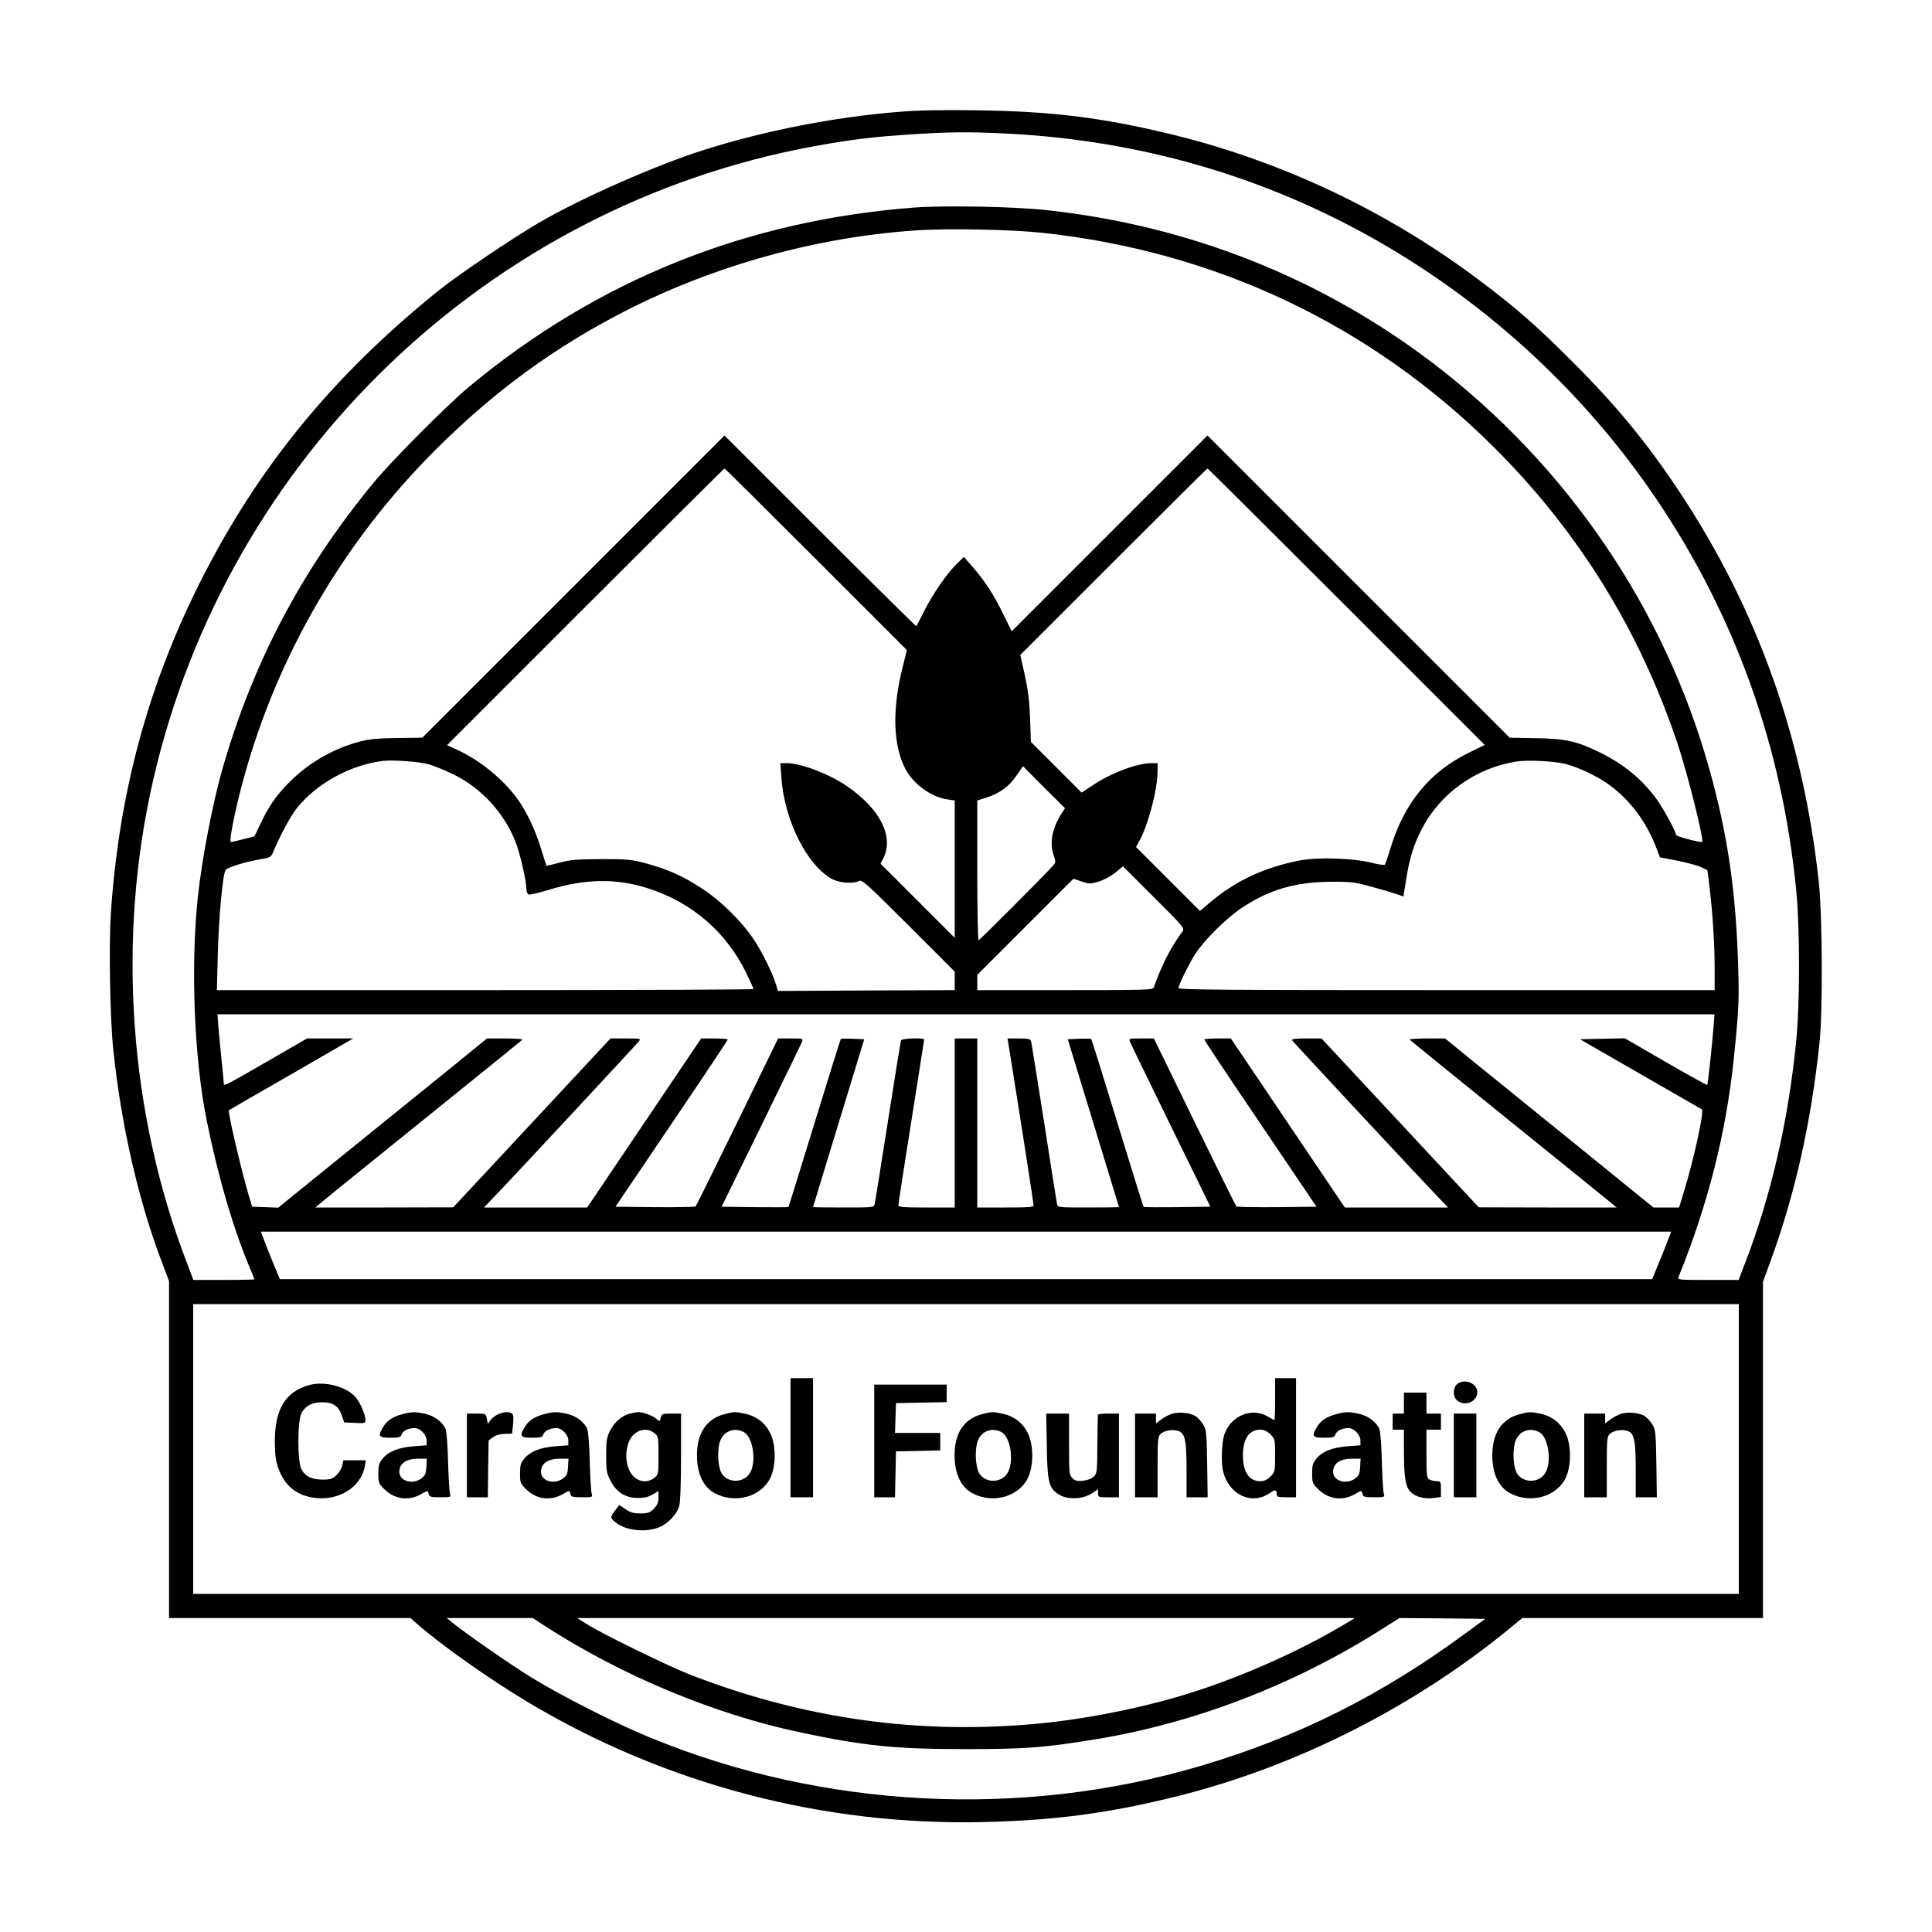
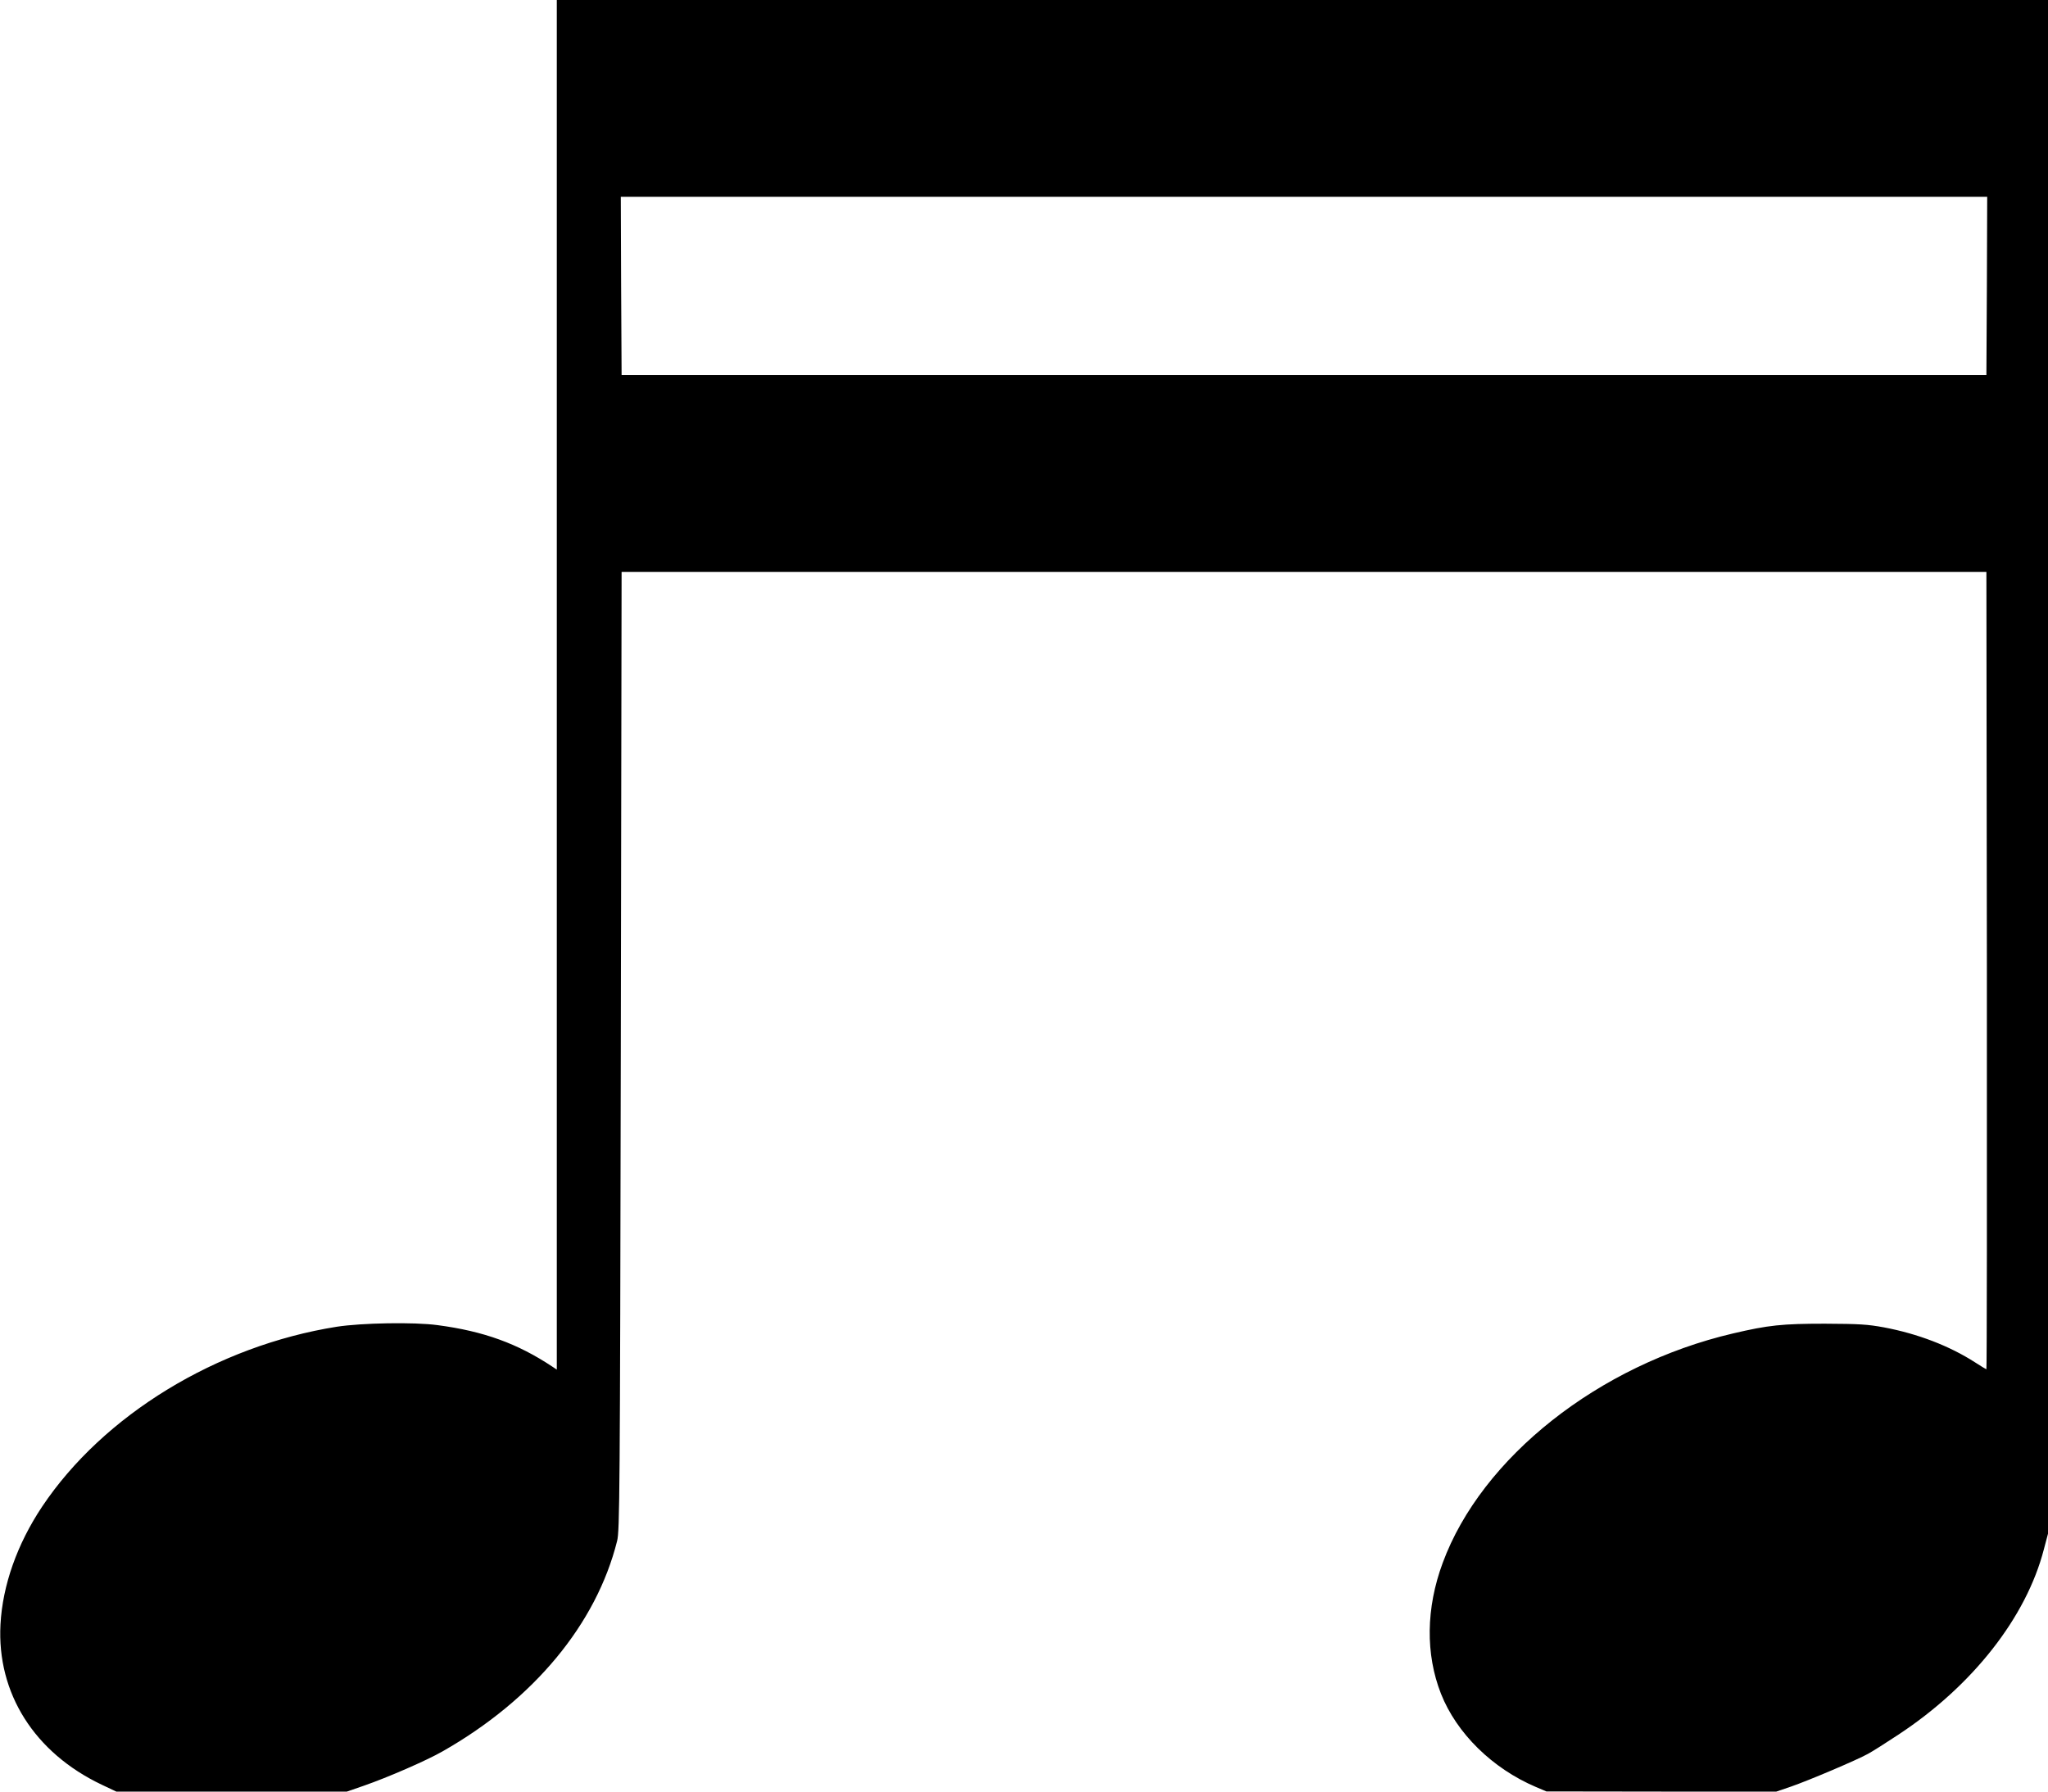
- <svg xmlns="http://www.w3.org/2000/svg" version="1.0" width="1200pt" height="1200pt" viewBox="0 0 1200 1200" preserveAspectRatio="xMidYMid meet">
-   <g transform="translate(0,1200) scale(0.1,-0.1)" fill="#000000" stroke="none">
-     <path d="M5580 11305 c-398 -32 -832 -117 -1207 -236 -300 -95 -765 -300 -1030 -455 -164 -96 -491 -317 -613 -414 -682 -548 -1162 -1143 -1526 -1895 -298 -616 -466 -1257 -515 -1970 -14 -206 -6 -659 15 -860 50 -469 156 -933 302 -1316 l44 -116 0 -1047 0 -1046 750 0 750 0 37 -33 c148 -131 445 -341 688 -487 857 -513 1838 -771 2840 -747 448 11 779 56 1204 162 737 185 1464 553 2061 1043 l75 62 748 0 747 0 0 1044 0 1044 49 134 c152 418 251 860 303 1358 20 194 17 784 -5 990 -96 892 -381 1693 -862 2420 -200 303 -396 542 -670 815 -218 219 -356 339 -576 504 -567 426 -1216 734 -1894 902 -440 108 -756 148 -1235 154 -212 3 -369 0 -480 -10z m680 -135 c827 -43 1598 -267 2301 -669 694 -398 1291 -952 1734 -1611 485 -722 774 -1532 861 -2414 24 -236 24 -708 0 -946 -48 -489 -156 -959 -318 -1378 l-39 -102 -191 0 c-177 0 -190 1 -183 17 182 447 297 900 344 1358 31 302 34 366 27 577 -14 463 -65 813 -178 1218 -278 998 -884 1889 -1717 2524 -696 530 -1515 855 -2401 951 -201 22 -628 30 -820 16 -1046 -80 -1969 -451 -2765 -1112 -137 -114 -481 -459 -596 -599 -446 -541 -750 -1118 -940 -1785 -60 -212 -125 -553 -150 -785 -46 -435 -23 -1010 56 -1395 72 -355 170 -686 275 -930 11 -26 20 -49 20 -51 0 -2 -85 -4 -189 -4 l-190 0 -39 103 c-361 937 -437 2015 -211 3000 460 2009 2082 3566 4102 3938 200 37 349 56 529 69 292 21 423 23 678 10z m205 -615 c1081 -114 2046 -570 2811 -1330 525 -522 905 -1134 1143 -1842 65 -195 169 -613 153 -613 -31 0 -162 36 -162 44 0 21 -78 164 -121 223 -91 124 -201 214 -345 286 -143 72 -221 90 -408 92 l-159 3 -938 938 -939 939 -608 -608 -608 -608 -52 105 c-59 122 -113 205 -190 294 l-55 63 -44 -43 c-62 -60 -150 -188 -203 -294 -25 -49 -46 -91 -48 -94 -1 -2 -270 263 -597 590 l-595 595 -939 -939 -938 -938 -159 -2 c-127 -2 -175 -7 -237 -24 -168 -46 -324 -139 -443 -264 -75 -79 -113 -134 -164 -240 l-40 -83 -68 -17 c-37 -10 -72 -18 -78 -18 -14 0 29 214 82 404 211 763 620 1462 1184 2027 366 366 740 640 1181 866 558 286 1203 464 1825 503 189 12 577 4 759 -15z m-1396 -2029 l564 -564 -26 -103 c-66 -263 -61 -484 15 -632 48 -95 160 -177 261 -192 l47 -7 0 -427 0 -426 -230 230 -231 231 17 32 c68 136 -19 308 -228 451 -111 75 -284 141 -372 141 l-39 0 6 -87 c18 -269 162 -554 320 -635 46 -23 129 -28 163 -10 18 10 50 -19 307 -276 l287 -287 0 -57 0 -58 -549 -2 -549 -3 -12 40 c-20 66 -86 202 -137 278 -74 112 -203 240 -321 317 -116 77 -212 120 -351 158 -87 23 -113 26 -276 26 -151 -1 -193 -4 -260 -22 -43 -12 -80 -20 -81 -19 -1 1 -16 49 -34 107 -35 114 -88 227 -144 305 -89 124 -236 244 -375 307 l-64 30 859 859 c472 472 861 859 864 859 3 0 259 -254 569 -564z m3294 -294 l859 -859 -104 -51 c-237 -117 -393 -307 -479 -582 -17 -58 -35 -108 -38 -111 -3 -4 -40 2 -81 12 -113 29 -331 36 -444 15 -224 -43 -404 -127 -567 -267 l-56 -47 -198 198 -199 199 21 38 c55 100 113 321 113 434 l0 49 -38 0 c-88 0 -251 -61 -364 -137 l-70 -46 -158 158 -157 157 -5 147 c-4 109 -13 177 -33 269 l-28 124 579 579 c318 318 581 579 584 579 3 0 391 -386 863 -858z m-5705 -978 c31 -8 103 -37 159 -64 172 -85 312 -236 383 -414 30 -74 70 -248 70 -302 0 -13 6 -27 13 -30 8 -3 67 11 132 31 221 67 413 70 605 9 276 -87 490 -271 616 -529 24 -50 44 -94 44 -98 0 -4 -750 -7 -1666 -7 l-1667 0 6 228 c6 232 31 497 49 519 14 17 123 50 211 65 66 11 70 13 84 47 46 108 108 223 148 273 122 152 333 268 535 292 58 7 217 -4 278 -20z m7069 0 c70 -18 186 -71 250 -116 139 -95 248 -237 313 -410 l20 -53 109 -21 c60 -12 126 -30 147 -40 l39 -19 12 -95 c20 -163 33 -361 33 -508 l0 -142 -1665 0 c-1345 0 -1665 2 -1665 13 0 19 64 148 104 212 55 85 191 220 286 284 172 115 335 163 555 164 127 1 151 -2 255 -31 63 -17 134 -38 156 -46 l41 -14 17 106 c21 134 47 216 97 313 115 222 336 379 587 419 74 11 235 3 309 -16z m-3130 -301 c-61 -94 -80 -186 -53 -263 14 -41 14 -46 -2 -65 -41 -48 -457 -465 -464 -465 -4 0 -8 195 -8 434 l0 434 57 18 c80 25 142 70 187 137 l40 58 130 -131 131 -130 -18 -27z m748 -738 c-77 -105 -130 -211 -178 -347 -6 -17 -41 -18 -552 -18 l-545 0 0 48 0 47 298 298 299 299 51 -17 c46 -16 55 -16 105 -1 31 9 76 33 103 55 l49 40 192 -192 c182 -181 192 -192 178 -212z m3299 -582 c-8 -108 -36 -368 -40 -372 -2 -2 -118 62 -258 143 l-254 147 -139 -3 -139 -3 373 -215 c206 -118 378 -217 383 -220 17 -10 -47 -302 -111 -512 l-30 -98 -79 0 -80 0 -477 387 c-263 213 -554 449 -648 525 l-169 138 -115 0 c-63 0 -111 -4 -105 -8 5 -5 270 -220 589 -478 319 -257 606 -490 638 -516 l58 -48 -428 0 -428 1 -488 524 -489 525 -95 0 c-72 0 -92 -3 -87 -12 9 -14 809 -873 908 -975 l60 -63 -320 0 -321 0 -354 525 -354 525 -82 0 c-46 0 -83 -3 -83 -7 1 -5 157 -240 349 -523 l348 -515 -245 -3 c-135 -1 -249 1 -253 5 -4 5 -121 241 -260 526 l-252 517 -78 0 c-77 0 -78 0 -70 -22 5 -13 120 -248 254 -523 l245 -500 -206 -3 c-113 -1 -207 -1 -209 2 -2 2 -75 236 -162 520 -87 284 -160 519 -163 522 -3 3 -37 4 -76 2 l-70 -3 159 -520 c87 -286 159 -521 159 -522 0 -2 -85 -3 -190 -3 -189 0 -190 0 -195 23 -2 12 -39 240 -80 507 -42 267 -78 493 -81 503 -4 14 -17 17 -76 17 l-70 0 6 -37 c66 -409 156 -988 156 -999 0 -12 -29 -14 -175 -14 l-175 0 0 525 0 525 -70 0 -70 0 0 -525 0 -525 -175 0 c-147 0 -175 2 -175 15 0 8 36 241 80 518 44 277 80 507 80 510 0 13 -140 8 -144 -5 -2 -7 -39 -233 -81 -503 -42 -269 -79 -500 -82 -512 -5 -23 -6 -23 -194 -23 -104 0 -189 1 -189 3 0 1 72 236 159 522 l159 520 -70 3 c-39 2 -73 1 -76 -2 -2 -3 -76 -238 -163 -522 -87 -284 -160 -518 -162 -521 -2 -2 -96 -2 -209 -1 l-206 3 245 500 c134 275 249 510 254 523 8 22 7 22 -70 22 l-78 0 -252 -517 c-139 -285 -256 -521 -260 -526 -4 -4 -118 -6 -253 -5 l-245 3 348 515 c192 283 348 518 349 523 0 4 -37 7 -83 7 l-82 0 -354 -525 -354 -525 -321 0 -320 0 60 63 c78 79 884 946 903 970 13 16 7 17 -82 17 l-95 0 -489 -525 -488 -524 -428 -1 -428 0 33 28 c18 16 150 123 293 238 746 602 951 768 959 776 6 4 -41 8 -105 8 l-114 0 -231 -188 c-127 -103 -419 -339 -649 -525 l-417 -338 -81 3 -81 3 -24 80 c-50 175 -129 513 -120 519 2 2 176 103 388 224 l384 222 -143 0 -144 0 -242 -140 c-262 -151 -275 -158 -275 -141 0 7 -6 74 -14 149 -8 75 -17 170 -20 210 l-5 72 4649 0 4649 0 -5 -67z m-286 -1340 c-12 -32 -38 -98 -59 -148 l-37 -90 -4262 0 -4262 0 -37 90 c-21 50 -47 116 -59 148 l-22 57 4380 0 4380 0 -22 -57z m442 -1293 l0 -900 -4800 0 -4800 0 0 900 0 900 4800 0 4800 0 0 -900z m-7408 -1104 c475 -306 1047 -544 1578 -656 400 -85 593 -104 1025 -104 373 0 484 8 804 60 614 99 1238 338 1784 685 l109 69 266 -2 267 -3 -113 -83 c-527 -389 -1050 -652 -1657 -831 -1109 -328 -2345 -265 -3415 176 -218 89 -548 257 -738 373 -136 84 -402 269 -493 342 l-34 28 267 0 267 0 83 -54z m4967 20 c-308 -185 -713 -361 -1065 -461 -262 -75 -570 -134 -829 -159 -753 -74 -1478 28 -2190 307 -136 54 -541 252 -635 312 l-55 35 2415 0 2415 0 -56 -34z" />
-     <path d="M4910 3070 l0 -370 70 0 70 0 0 370 0 370 -70 0 -70 0 0 -370z" />
-     <path d="M7920 3310 c0 -71 -2 -130 -4 -130 -3 0 -22 10 -42 22 -100 59 -231 4 -270 -114 -16 -48 -20 -173 -8 -224 35 -147 176 -215 289 -139 35 25 45 23 45 -7 0 -15 8 -18 60 -18 l60 0 0 370 0 370 -65 0 -65 0 0 -130z m-29 -219 c28 -29 29 -32 29 -131 0 -99 -1 -102 -29 -131 -21 -20 -39 -29 -63 -29 -70 0 -108 57 -108 160 0 103 38 160 108 160 24 0 42 -9 63 -29z" />
-     <path d="M9053 3405 c-27 -19 -31 -75 -7 -99 39 -40 110 -24 127 28 20 61 -64 111 -120 71z" />
-     <path d="M1920 3397 c-149 -42 -214 -151 -213 -357 1 -83 6 -117 23 -163 39 -103 106 -160 208 -178 157 -28 304 59 328 194 l6 37 -70 0 -69 0 -7 -31 c-3 -17 -19 -44 -35 -60 -26 -25 -37 -29 -86 -29 -68 0 -109 19 -132 63 -27 49 -26 308 1 353 27 45 65 64 129 64 67 0 101 -24 121 -85 l14 -40 66 -3 c59 -3 66 -1 66 16 0 32 -28 100 -56 137 -53 70 -195 110 -294 82z" />
-     <path d="M5430 3050 l0 -350 65 0 64 0 3 143 3 142 138 3 137 3 0 54 0 55 -140 0 -141 0 3 93 3 92 158 3 157 3 0 54 0 55 -225 0 -225 0 0 -350z" />
-     <path d="M8720 3285 l0 -65 -35 0 -35 0 0 -50 0 -50 35 0 35 0 0 -137 c1 -163 9 -215 41 -249 29 -31 88 -47 145 -38 l44 6 0 49 c0 46 -2 49 -26 49 -14 0 -34 5 -45 10 -17 10 -19 23 -19 160 l0 150 45 0 45 0 0 50 0 50 -45 0 -45 0 0 65 0 65 -70 0 -70 0 0 -65z" />
-     <path d="M2498 3216 c-59 -16 -94 -39 -118 -79 -35 -57 -29 -67 44 -67 56 0 65 3 71 21 7 22 42 39 81 39 34 0 74 -42 74 -78 l0 -29 -80 -6 c-95 -8 -155 -31 -193 -76 -23 -28 -27 -42 -27 -93 0 -57 2 -63 38 -98 63 -63 152 -75 230 -29 41 23 39 23 45 -1 4 -17 14 -20 72 -20 65 0 67 1 60 23 -4 12 -9 101 -12 197 -2 96 -9 187 -15 203 -17 43 -71 84 -128 96 -63 13 -82 13 -142 -3z m150 -327 c-2 -43 -8 -55 -31 -72 -55 -41 -137 -16 -137 42 1 52 42 80 118 81 l53 0 -3 -51z" />
-     <path d="M3094 3216 c-17 -8 -39 -24 -48 -37 l-16 -23 -6 32 c-6 32 -7 32 -65 32 l-59 0 0 -260 0 -260 65 0 65 0 2 176 3 177 27 20 c23 17 50 22 118 22 1 0 3 26 7 59 4 44 2 60 -8 67 -20 12 -49 10 -85 -5z" />
-     <path d="M3378 3216 c-59 -16 -94 -39 -118 -79 -35 -57 -29 -67 44 -67 56 0 65 3 71 21 7 22 42 39 81 39 34 0 74 -42 74 -78 l0 -29 -80 -6 c-95 -8 -155 -31 -193 -76 -23 -28 -27 -42 -27 -93 0 -57 2 -63 38 -98 63 -63 152 -75 230 -29 41 23 39 23 45 -1 4 -17 14 -20 72 -20 65 0 67 1 60 23 -4 12 -9 101 -12 197 -2 96 -9 187 -15 203 -17 43 -71 84 -128 96 -63 13 -82 13 -142 -3z m150 -327 c-2 -43 -8 -55 -31 -72 -55 -41 -137 -16 -137 42 1 52 42 80 118 81 l53 0 -3 -51z" />
-     <path d="M3913 3220 c-49 -11 -98 -54 -124 -107 -21 -41 -24 -63 -24 -153 0 -94 3 -111 26 -155 36 -72 92 -108 166 -109 43 -1 68 5 96 21 l37 22 0 -40 c0 -31 -7 -47 -29 -70 -25 -25 -37 -29 -84 -29 -42 0 -63 6 -92 26 l-39 26 -18 -24 c-39 -49 -40 -55 -8 -81 62 -53 184 -68 272 -34 56 22 113 81 127 134 7 22 11 148 11 306 l0 267 -60 0 c-56 0 -60 -2 -66 -26 -6 -25 -6 -25 -28 -6 -21 20 -87 43 -116 41 -8 -1 -30 -5 -47 -9z m151 -121 c25 -20 26 -23 26 -139 0 -116 -1 -119 -26 -139 -52 -41 -122 -21 -154 44 -36 75 -22 185 31 229 38 32 86 34 123 5z" />
-     <path d="M4498 3216 c-111 -30 -169 -118 -169 -256 0 -115 40 -198 113 -236 127 -66 288 -20 344 99 35 77 34 202 -2 276 -32 64 -86 105 -155 120 -61 13 -71 13 -131 -3z m122 -111 c58 -30 81 -189 36 -257 -38 -58 -129 -61 -170 -5 -25 33 -33 133 -17 195 19 70 87 100 151 67z" />
-     <path d="M6098 3216 c-111 -30 -169 -117 -169 -255 0 -115 40 -199 113 -237 127 -66 288 -20 344 99 35 77 34 202 -2 276 -32 64 -86 105 -155 120 -61 13 -71 13 -131 -3z m122 -111 c58 -30 81 -189 36 -257 -38 -58 -129 -61 -170 -5 -25 33 -33 133 -17 195 19 70 87 100 151 67z" />
-     <path d="M7280 3219 c-19 -6 -50 -22 -67 -35 l-33 -25 0 30 0 31 -65 0 -65 0 0 -260 0 -260 70 0 70 0 0 188 c0 172 2 190 19 206 24 22 79 30 113 17 39 -15 48 -61 48 -248 l0 -163 66 0 65 0 -3 208 c-3 186 -5 211 -23 241 -11 19 -31 42 -45 52 -31 23 -103 32 -150 18z" />
-     <path d="M8298 3216 c-59 -16 -94 -39 -118 -79 -35 -57 -29 -67 44 -67 56 0 65 3 71 21 7 22 42 39 81 39 34 0 74 -42 74 -78 l0 -29 -80 -6 c-95 -8 -155 -31 -193 -76 -23 -28 -27 -42 -27 -93 0 -57 2 -63 38 -98 63 -63 152 -75 230 -29 41 23 39 23 45 -1 4 -17 14 -20 72 -20 65 0 67 1 60 23 -4 12 -9 101 -12 197 -2 96 -9 187 -15 203 -17 43 -71 84 -128 96 -63 13 -82 13 -142 -3z m150 -327 c-2 -43 -8 -55 -31 -72 -55 -41 -137 -16 -137 42 1 52 42 80 118 81 l53 0 -3 -51z" />
-     <path d="M9438 3216 c-111 -30 -169 -118 -169 -256 0 -115 40 -198 113 -236 127 -66 288 -20 344 99 35 77 34 202 -2 276 -32 64 -86 105 -155 120 -61 13 -71 13 -131 -3z m122 -111 c58 -30 81 -189 36 -257 -38 -58 -129 -61 -170 -5 -25 33 -33 133 -17 195 19 70 87 100 151 67z" />
-     <path d="M10070 3219 c-19 -6 -50 -22 -67 -35 l-33 -25 0 30 0 31 -65 0 -65 0 0 -260 0 -260 70 0 70 0 0 188 c0 172 2 190 19 206 24 22 79 30 113 17 39 -15 48 -61 48 -248 l0 -163 66 0 65 0 -3 208 c-3 186 -5 211 -23 241 -11 19 -31 42 -45 52 -31 23 -103 32 -150 18z" />
-     <path d="M6502 3018 c3 -229 13 -264 79 -303 52 -31 145 -27 198 8 l41 27 0 -25 c0 -24 2 -25 65 -25 l65 0 0 260 0 260 -65 0 c-36 0 -65 -3 -66 -7 -1 -5 -2 -88 -3 -185 -1 -167 -2 -179 -22 -199 -13 -13 -39 -23 -67 -26 -36 -4 -49 -1 -66 16 -20 20 -21 31 -21 211 l0 190 -71 0 -71 0 4 -202z" />
-     <path d="M9030 2960 l0 -260 70 0 70 0 0 260 0 260 -70 0 -70 0 0 -260z" />
+ <svg xmlns="http://www.w3.org/2000/svg" version="1.0" width="1280pt" height="1120pt" viewBox="0 0 1280 1120" preserveAspectRatio="xMidYMid meet">
+   <g transform="translate(0,1120) scale(0.1,-0.1)" fill="#000000" stroke="none">
+     <path d="M3480 6919 l0 -4281 -27 18 c-218 145 -430 222 -718 260 -146 20 -475 14 -630 -10 -750 -119 -1459 -552 -1842 -1125 -156 -234 -247 -492 -260 -736 -23 -430 212 -802 633 -1002 l91 -43 721 0 720 0 104 36 c150 52 394 158 495 216 569 324 960 795 1090 1315 16 63 18 281 23 3063 l5 2995 4265 0 4265 0 3 -2492 c1 -1371 0 -2493 -3 -2493 -2 0 -35 20 -72 44 -159 102 -356 178 -568 218 -104 19 -153 22 -370 23 -266 0 -353 -9 -574 -61 -838 -196 -1571 -775 -1814 -1434 -105 -283 -108 -571 -11 -818 98 -248 321 -467 593 -583 l66 -28 718 -1 719 0 91 31 c110 38 412 166 482 205 28 15 113 69 190 120 463 305 799 733 909 1158 l26 98 0 4794 0 4794 -4660 0 -4660 0 0 -4281z m8938 2494 l-3 -558 -4265 0 -4265 0 -3 558 -2 557 4270 0 4270 0 -2 -557z" />
  </g>
</svg>
